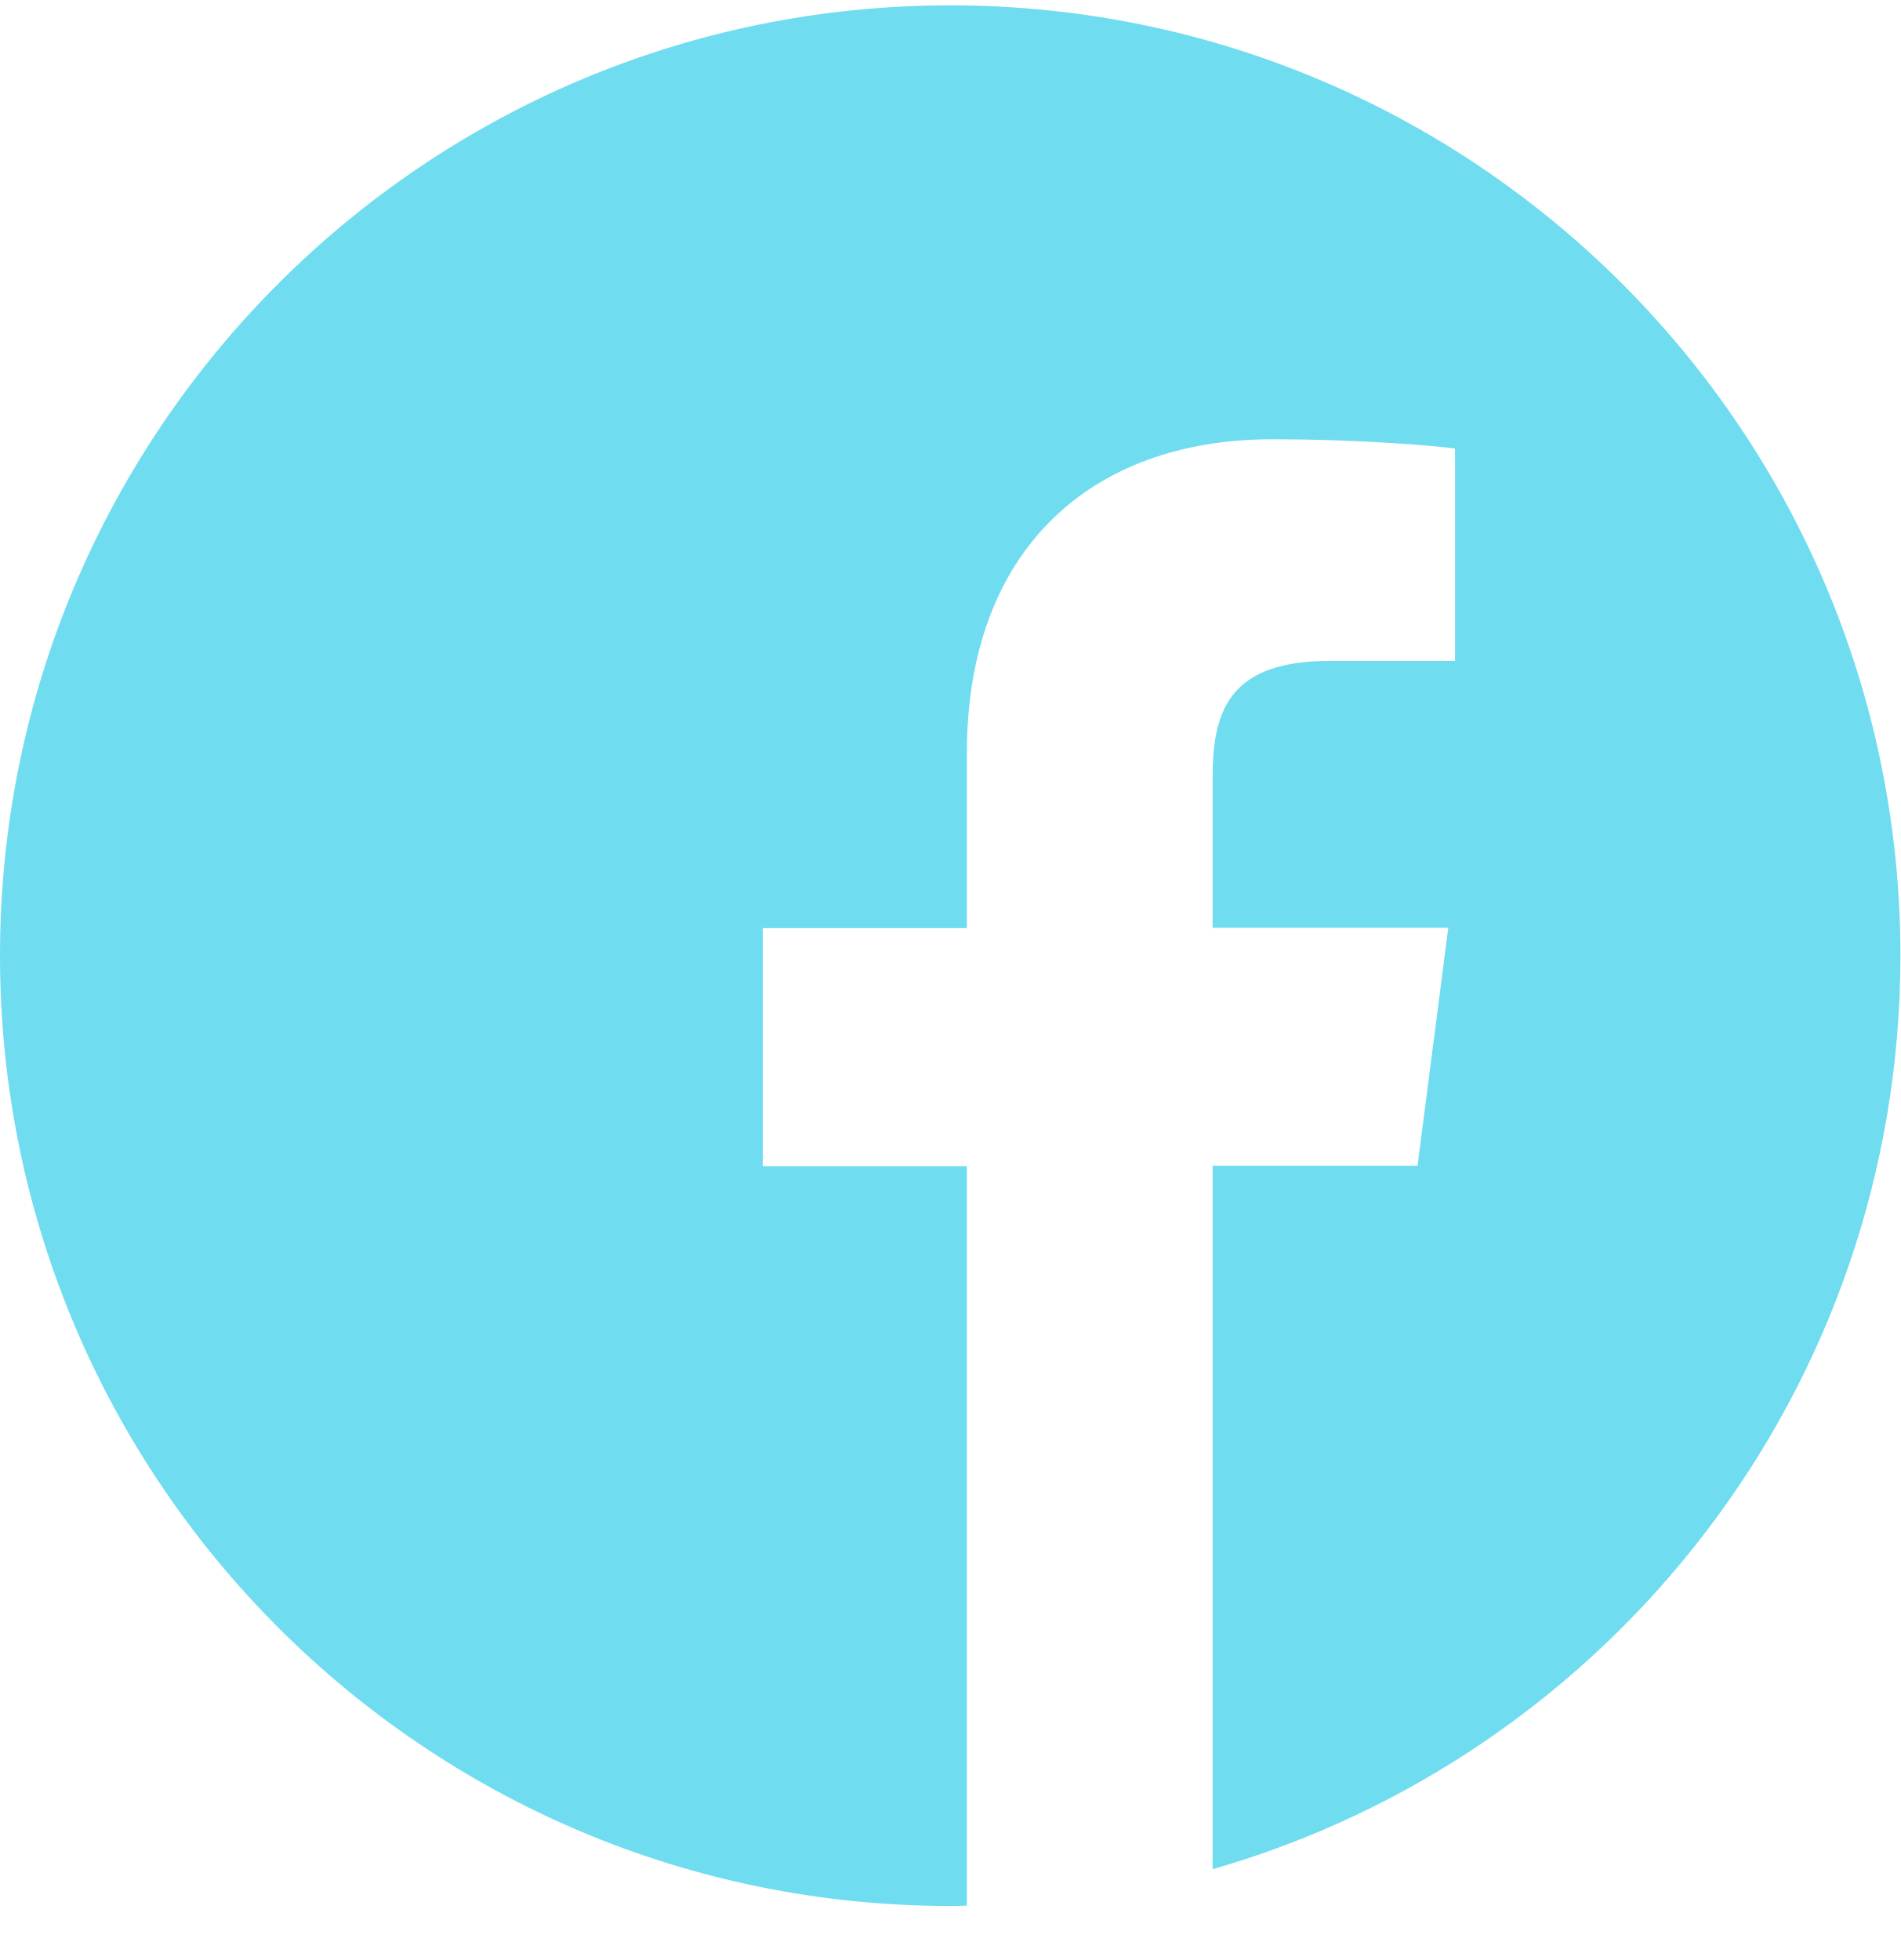
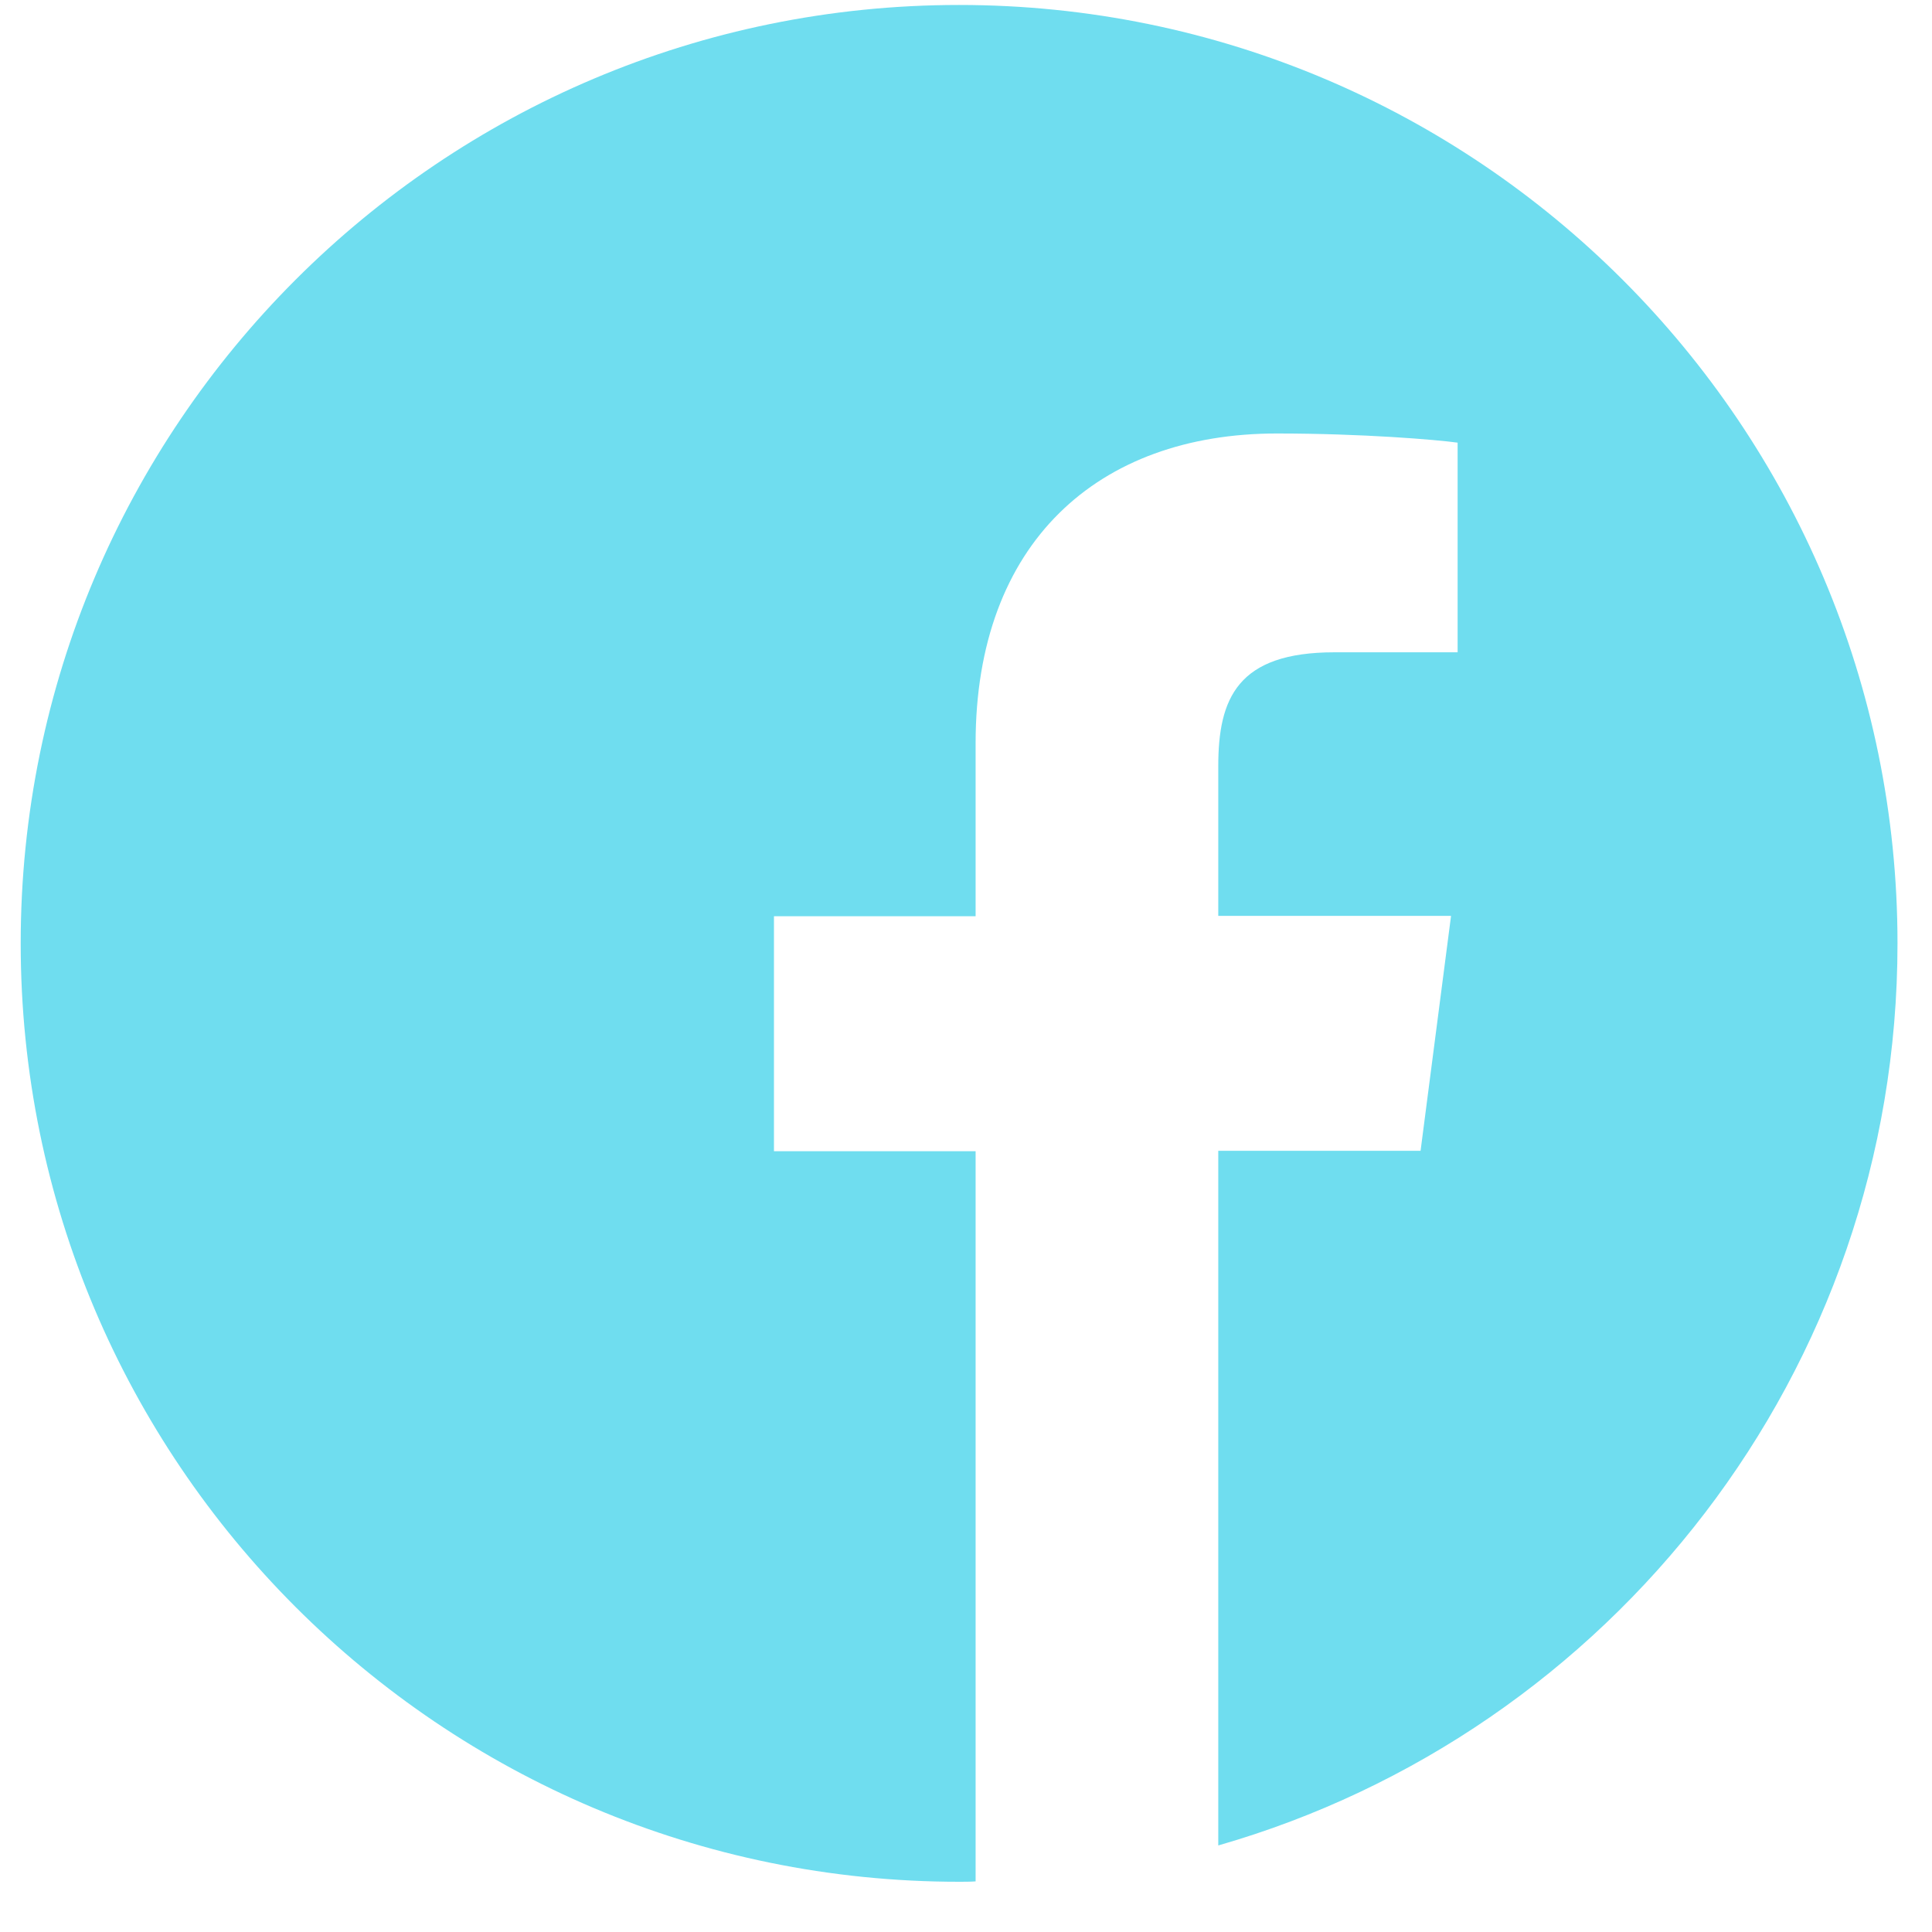
- <svg xmlns="http://www.w3.org/2000/svg" width="32" height="33" viewBox="0 0 32 33" fill="none">
-   <path d="M32 16.09C32 7.252 24.837 0.09 16 0.09C7.162 0.09 0 7.252 0 16.09C0 24.927 7.162 32.09 16 32.09C16.094 32.09 16.188 32.09 16.281 32.084V19.634H12.844V15.627H16.281V12.677C16.281 9.259 18.369 7.396 21.419 7.396C22.881 7.396 24.137 7.502 24.5 7.552V11.127H22.4C20.744 11.127 20.419 11.915 20.419 13.071V15.621H24.387L23.869 19.627H20.419V31.471C27.106 29.552 32 23.396 32 16.09Z" fill="#6FDDEF" />
+ <svg xmlns="http://www.w3.org/2000/svg" width="35" height="35" viewBox="0 0 35 35" fill="none">
+   <path d="M34.375 17.09C34.375 7.7 26.765 0.09 17.375 0.09C7.985 0.09 0.375 7.7 0.375 17.09C0.375 26.48 7.985 34.09 17.375 34.09C17.475 34.09 17.574 34.09 17.674 34.083V20.855H14.021V16.598H17.674V13.464C17.674 9.832 19.892 7.853 23.132 7.853C24.686 7.853 26.021 7.966 26.406 8.019V11.817H24.175C22.415 11.817 22.07 12.654 22.07 13.882V16.592H26.287L25.735 20.848H22.07V33.432C29.175 31.394 34.375 24.853 34.375 17.09Z" fill="#6FDDEF" />
</svg>
